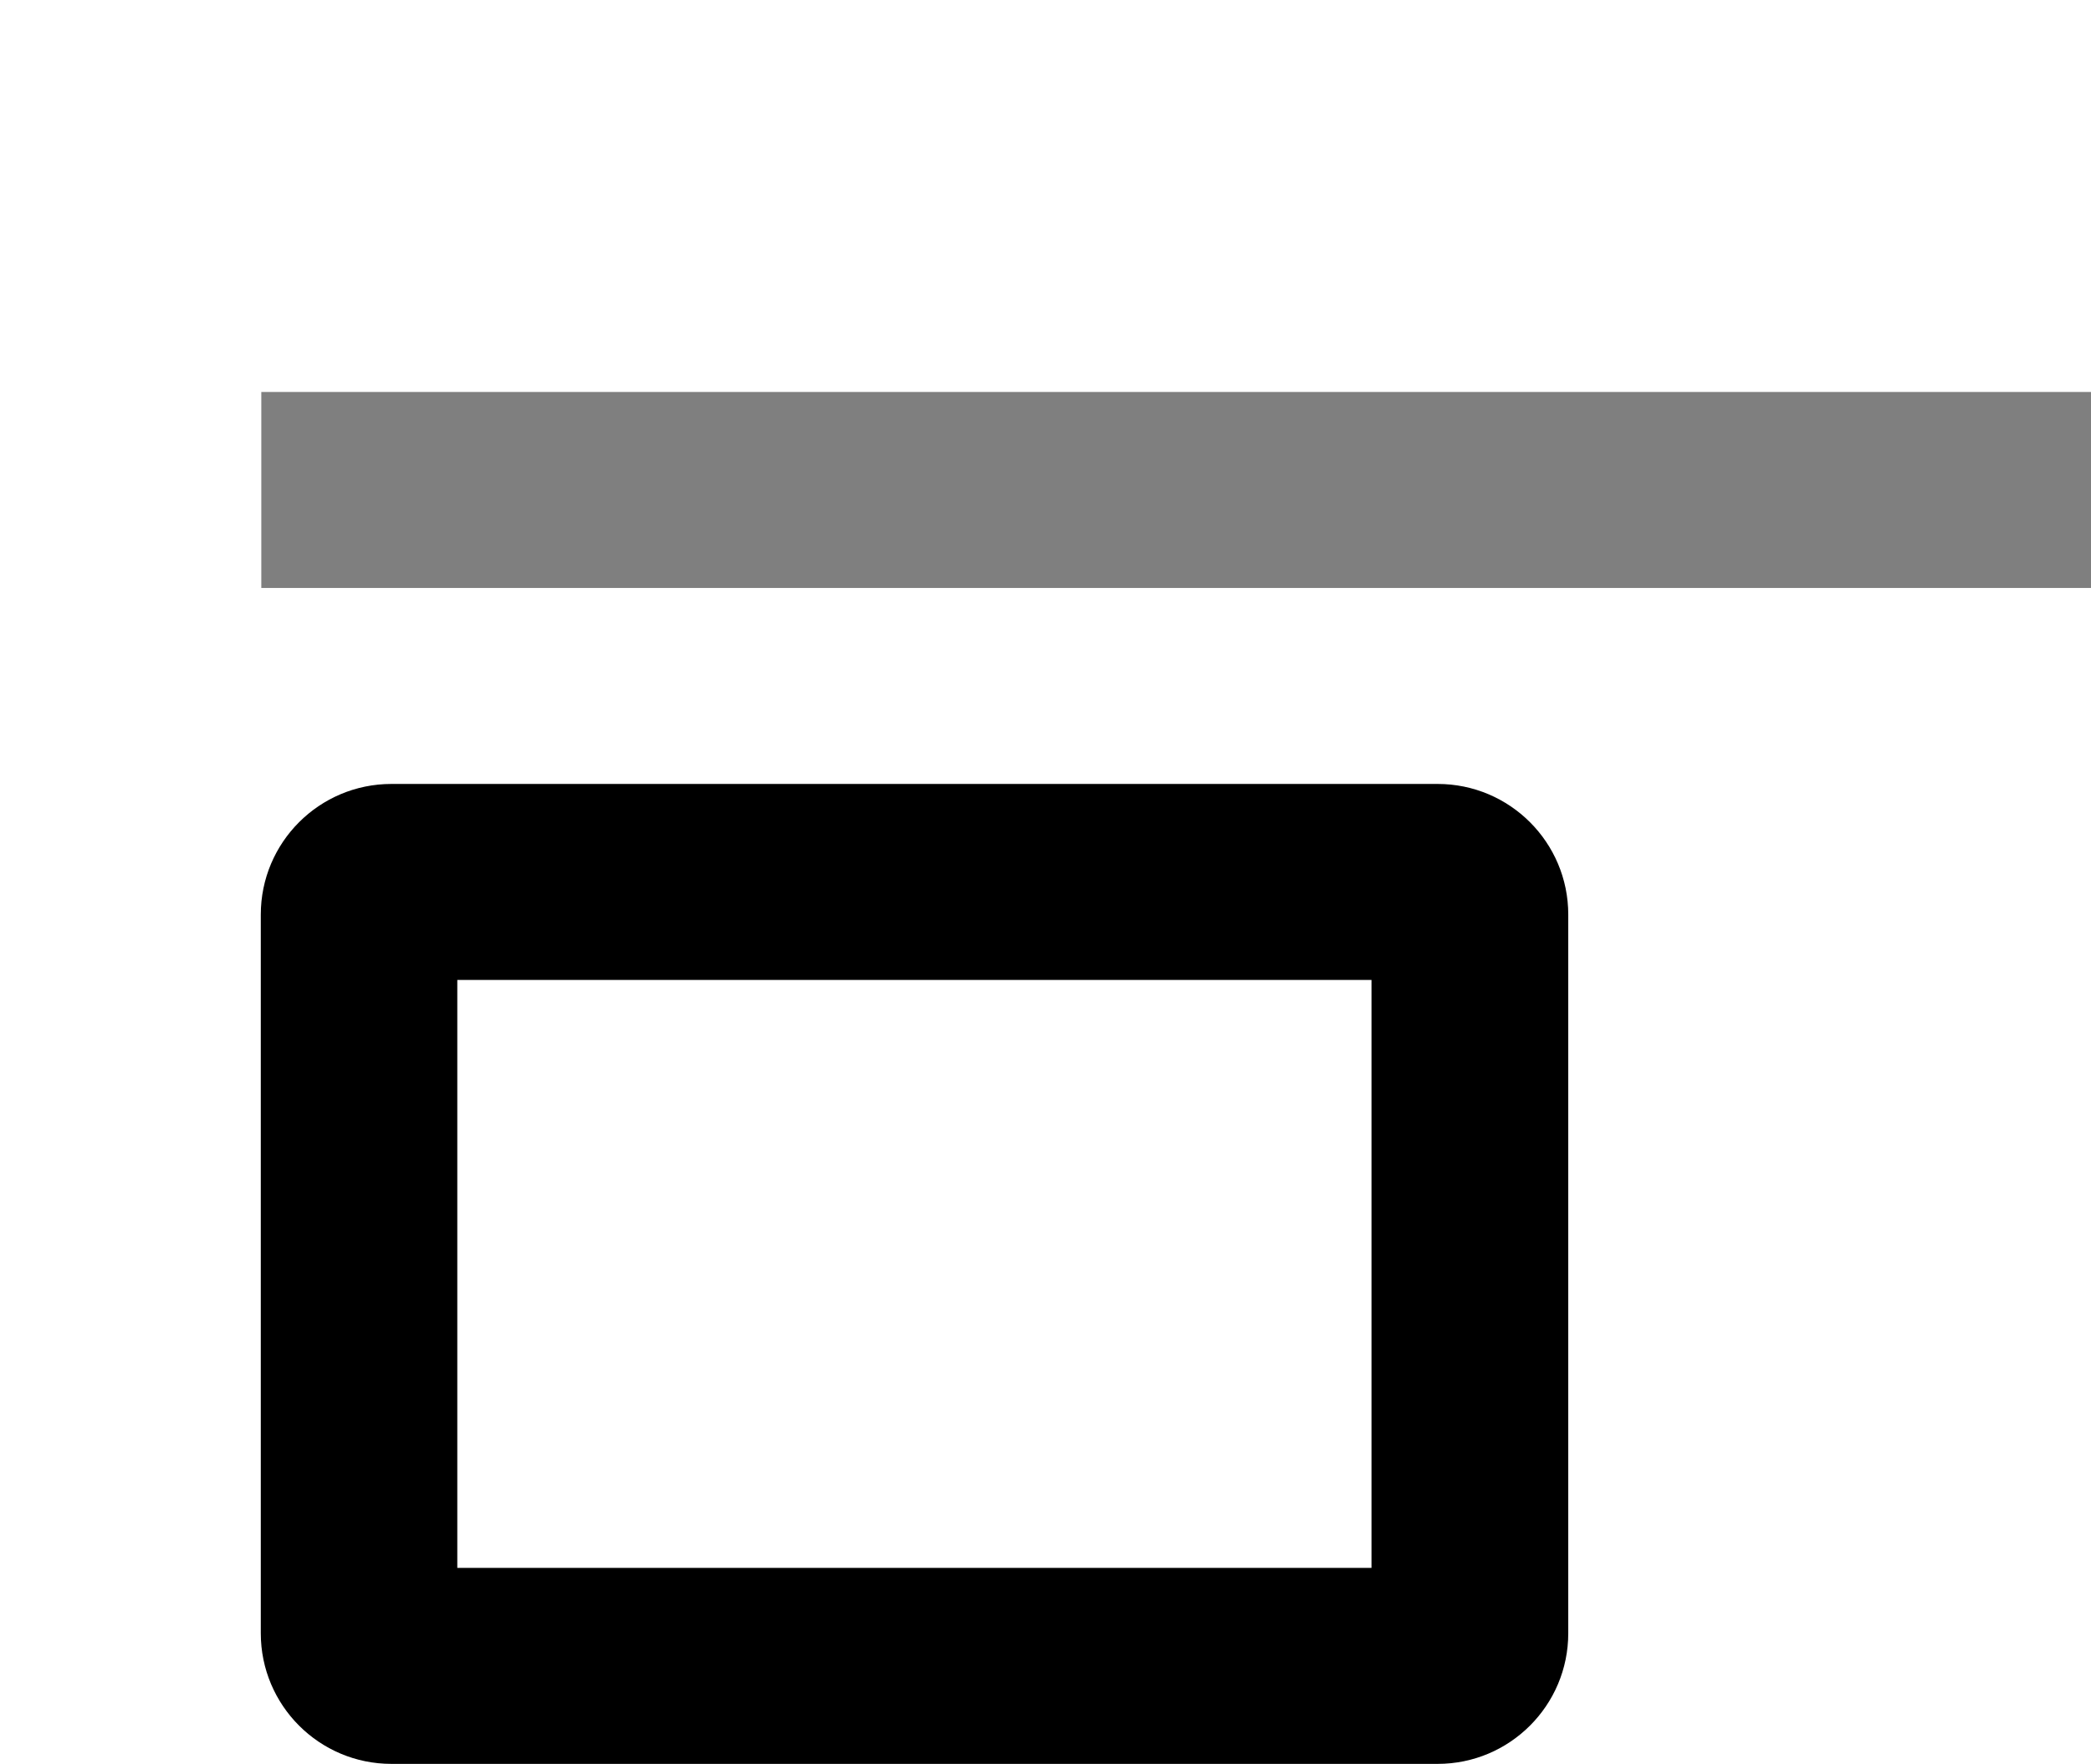
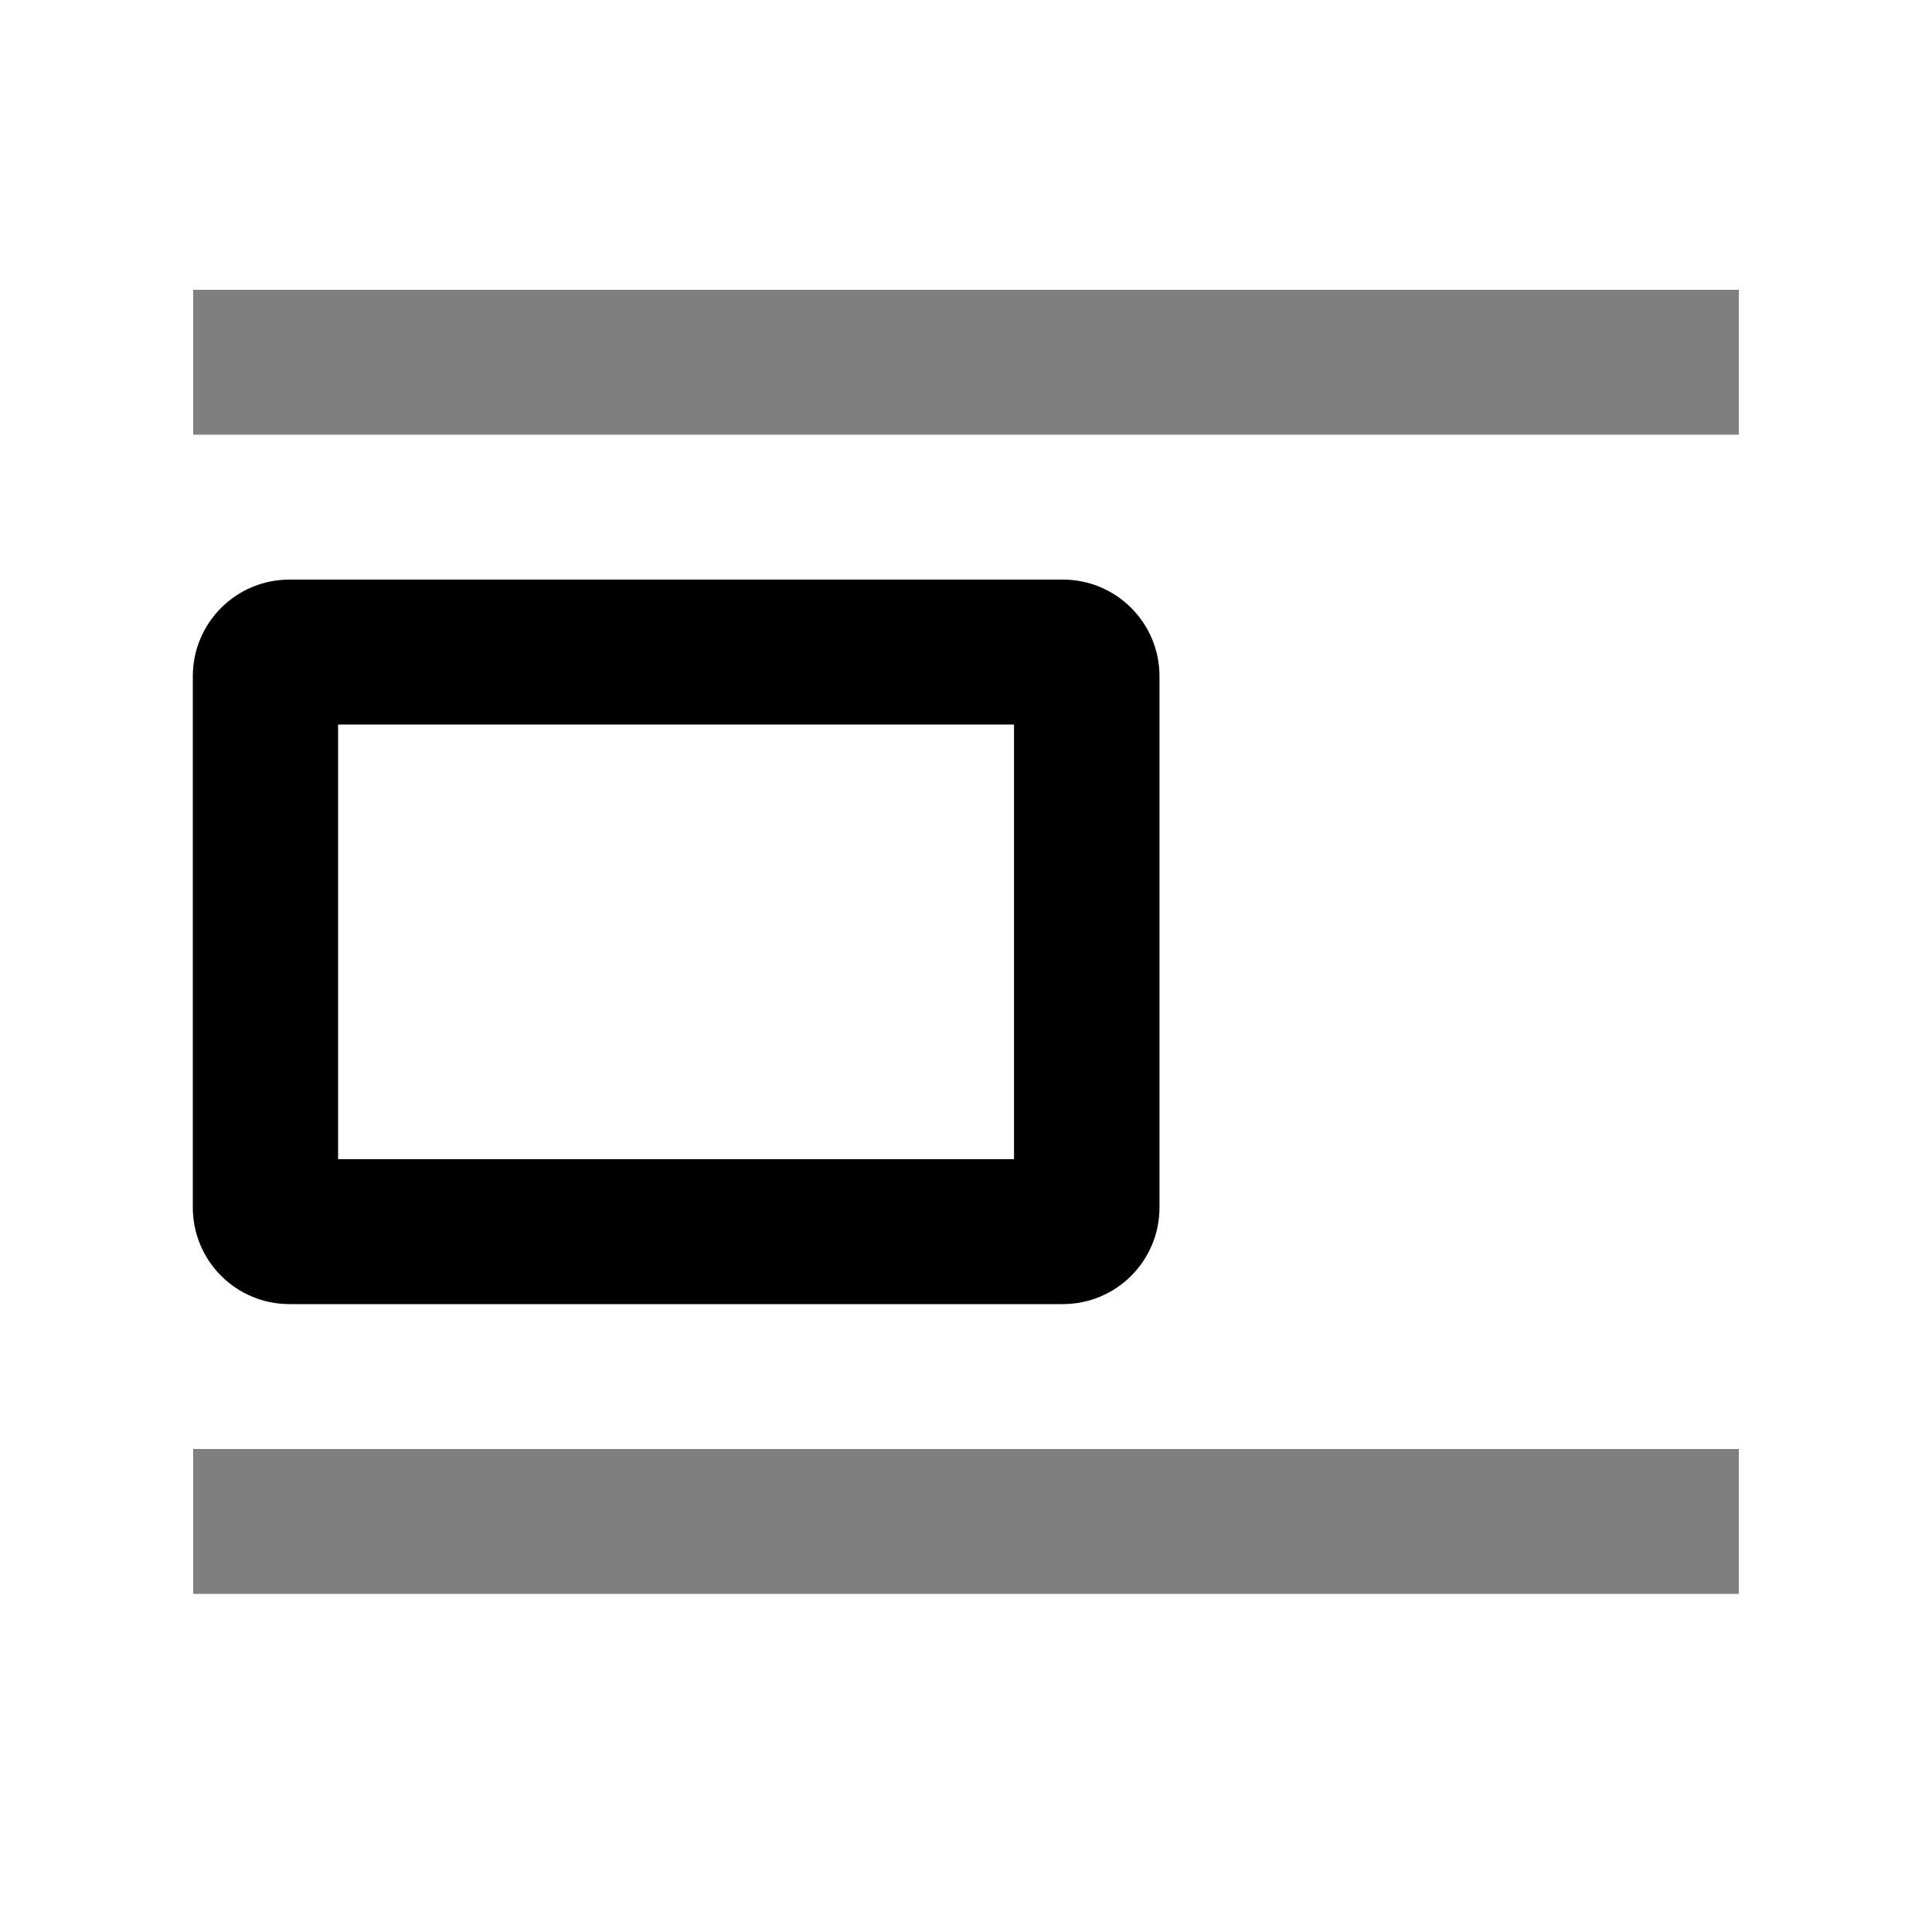
- <svg xmlns="http://www.w3.org/2000/svg" viewbox="0 0 20 20">
+ <svg xmlns="http://www.w3.org/2000/svg" viewBox="0 0 20 20">
  <path opacity=".5" d="M2 3h16v1.5H2zm0 12h16v1.5H2z" />
  <path d="M12.003 7v5.5a1 1 0 0 1-1 1H2.996a1 1 0 0 1-1-1V7a1 1 0 0 1 1-1h8.007a1 1 0 0 1 1 1zm-1.506.5H3.5V12h6.997V7.5z" />
</svg>
